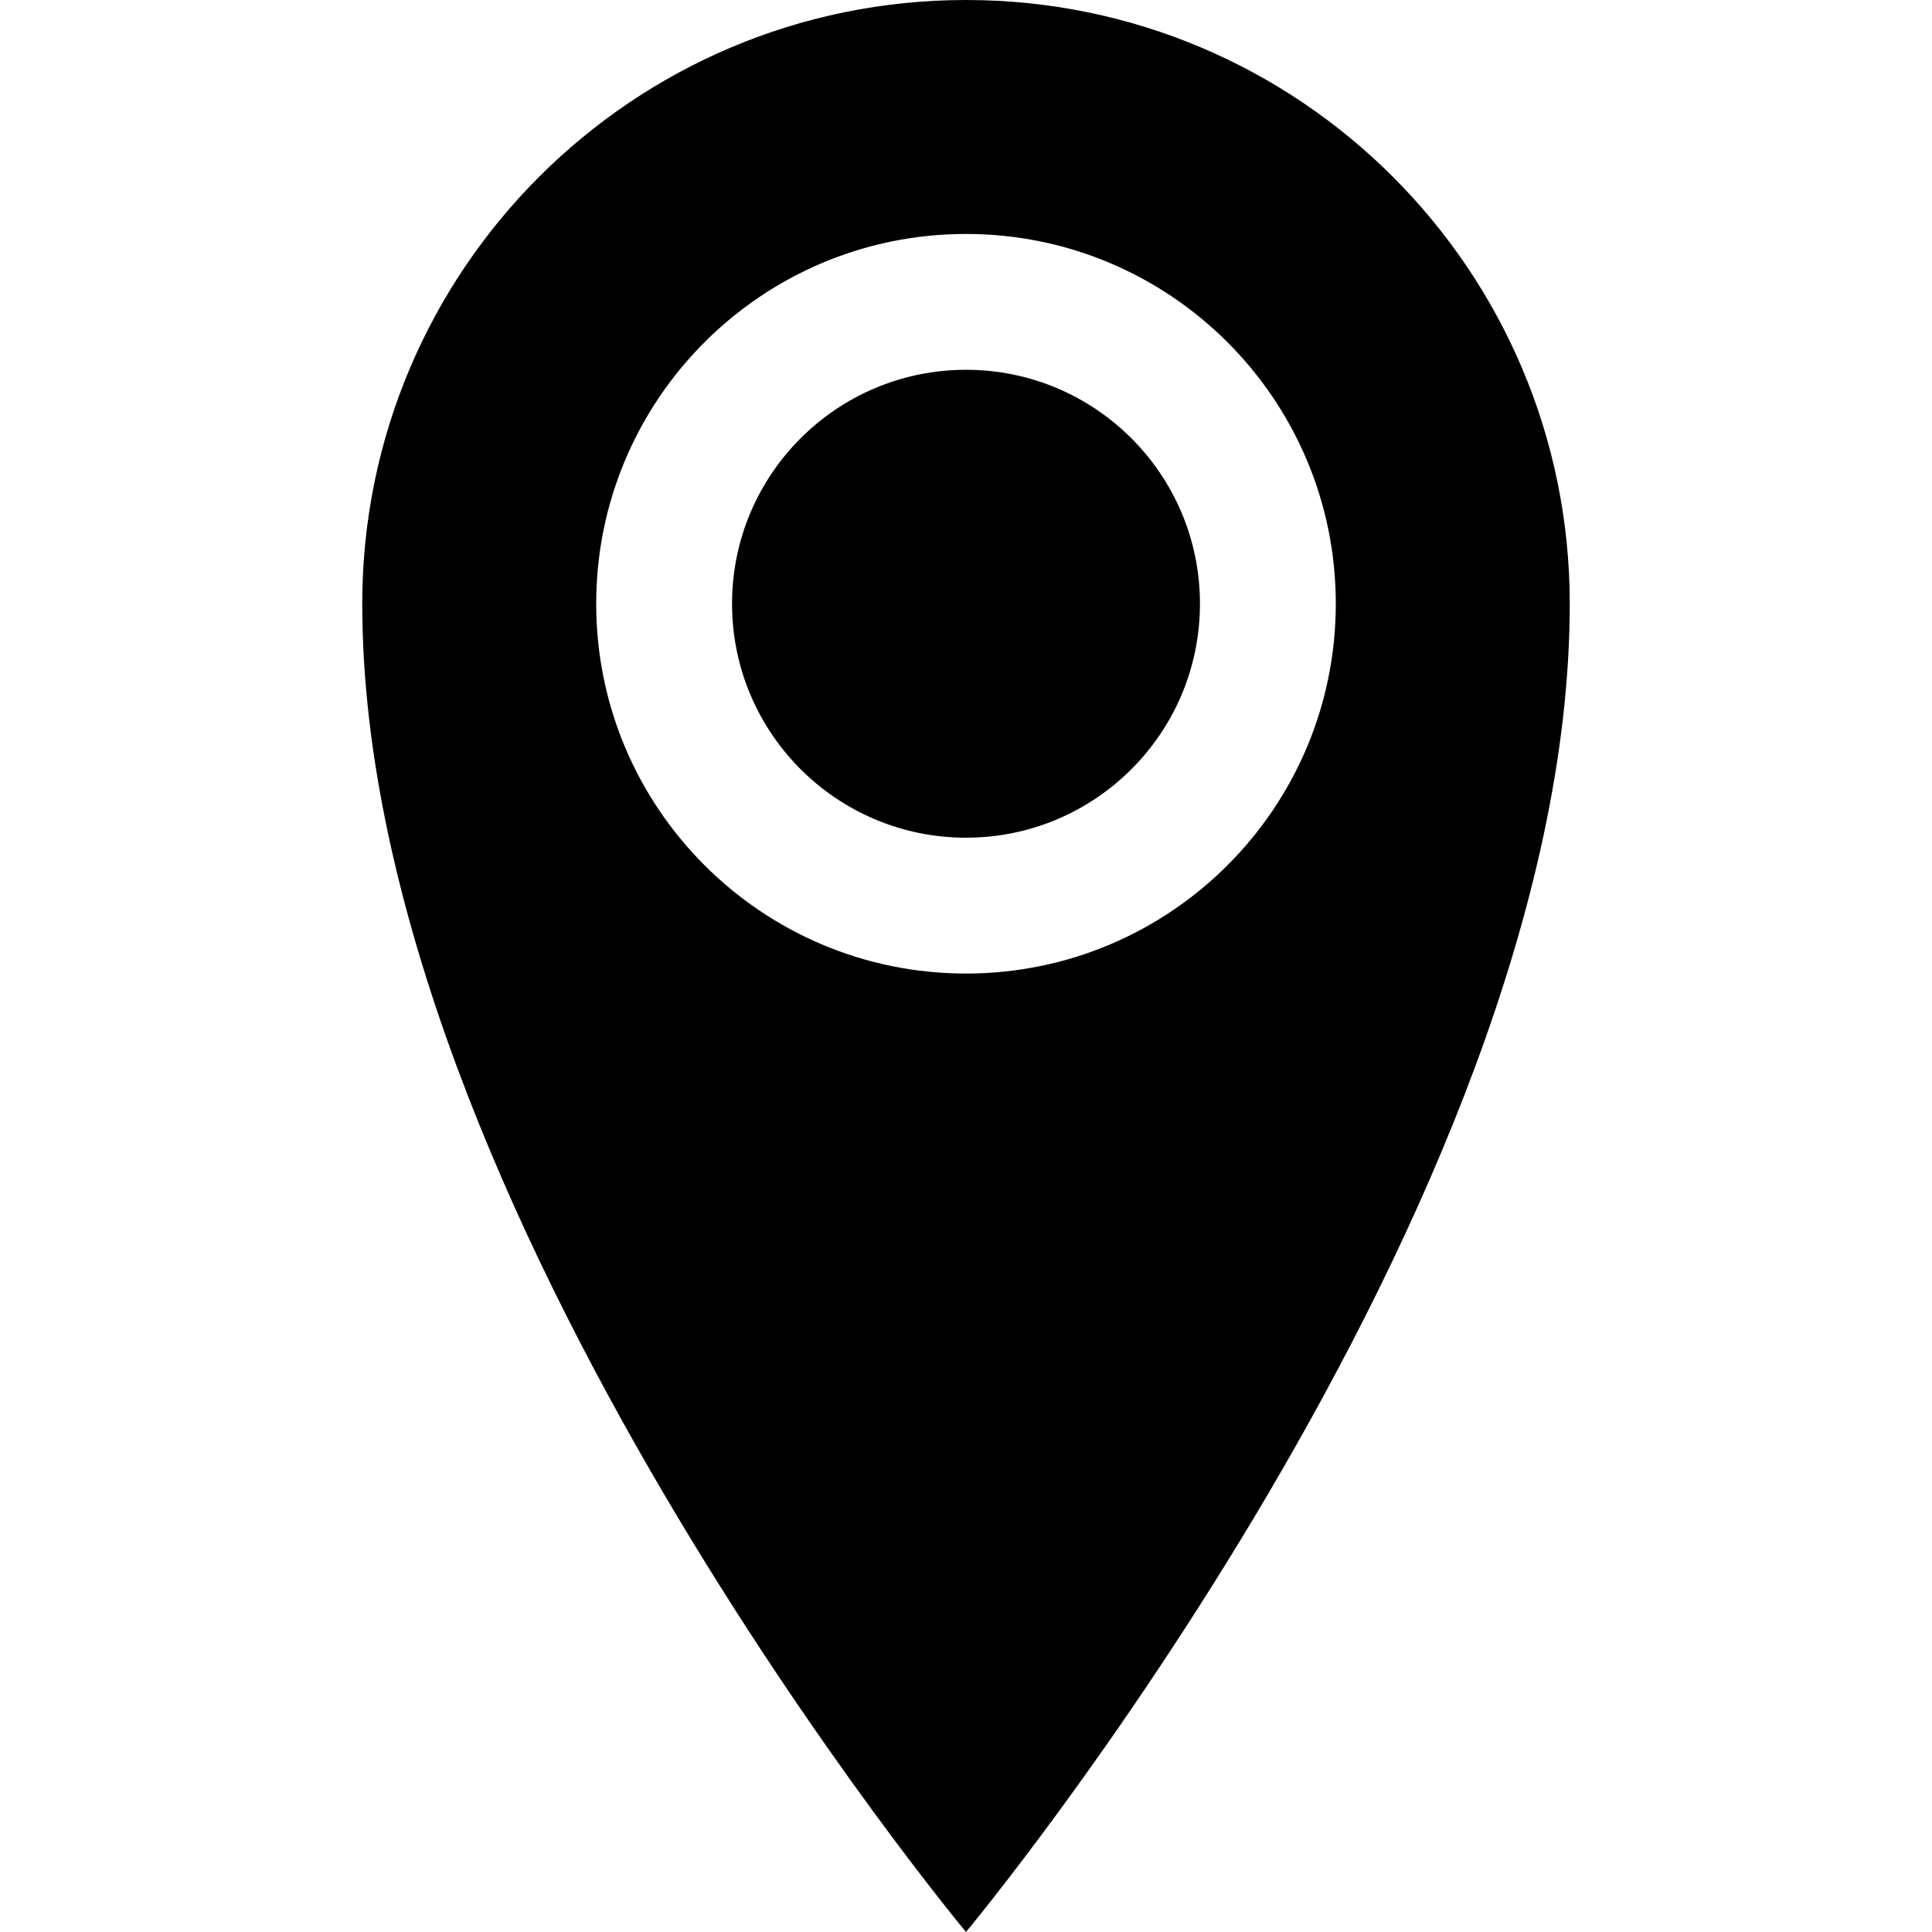
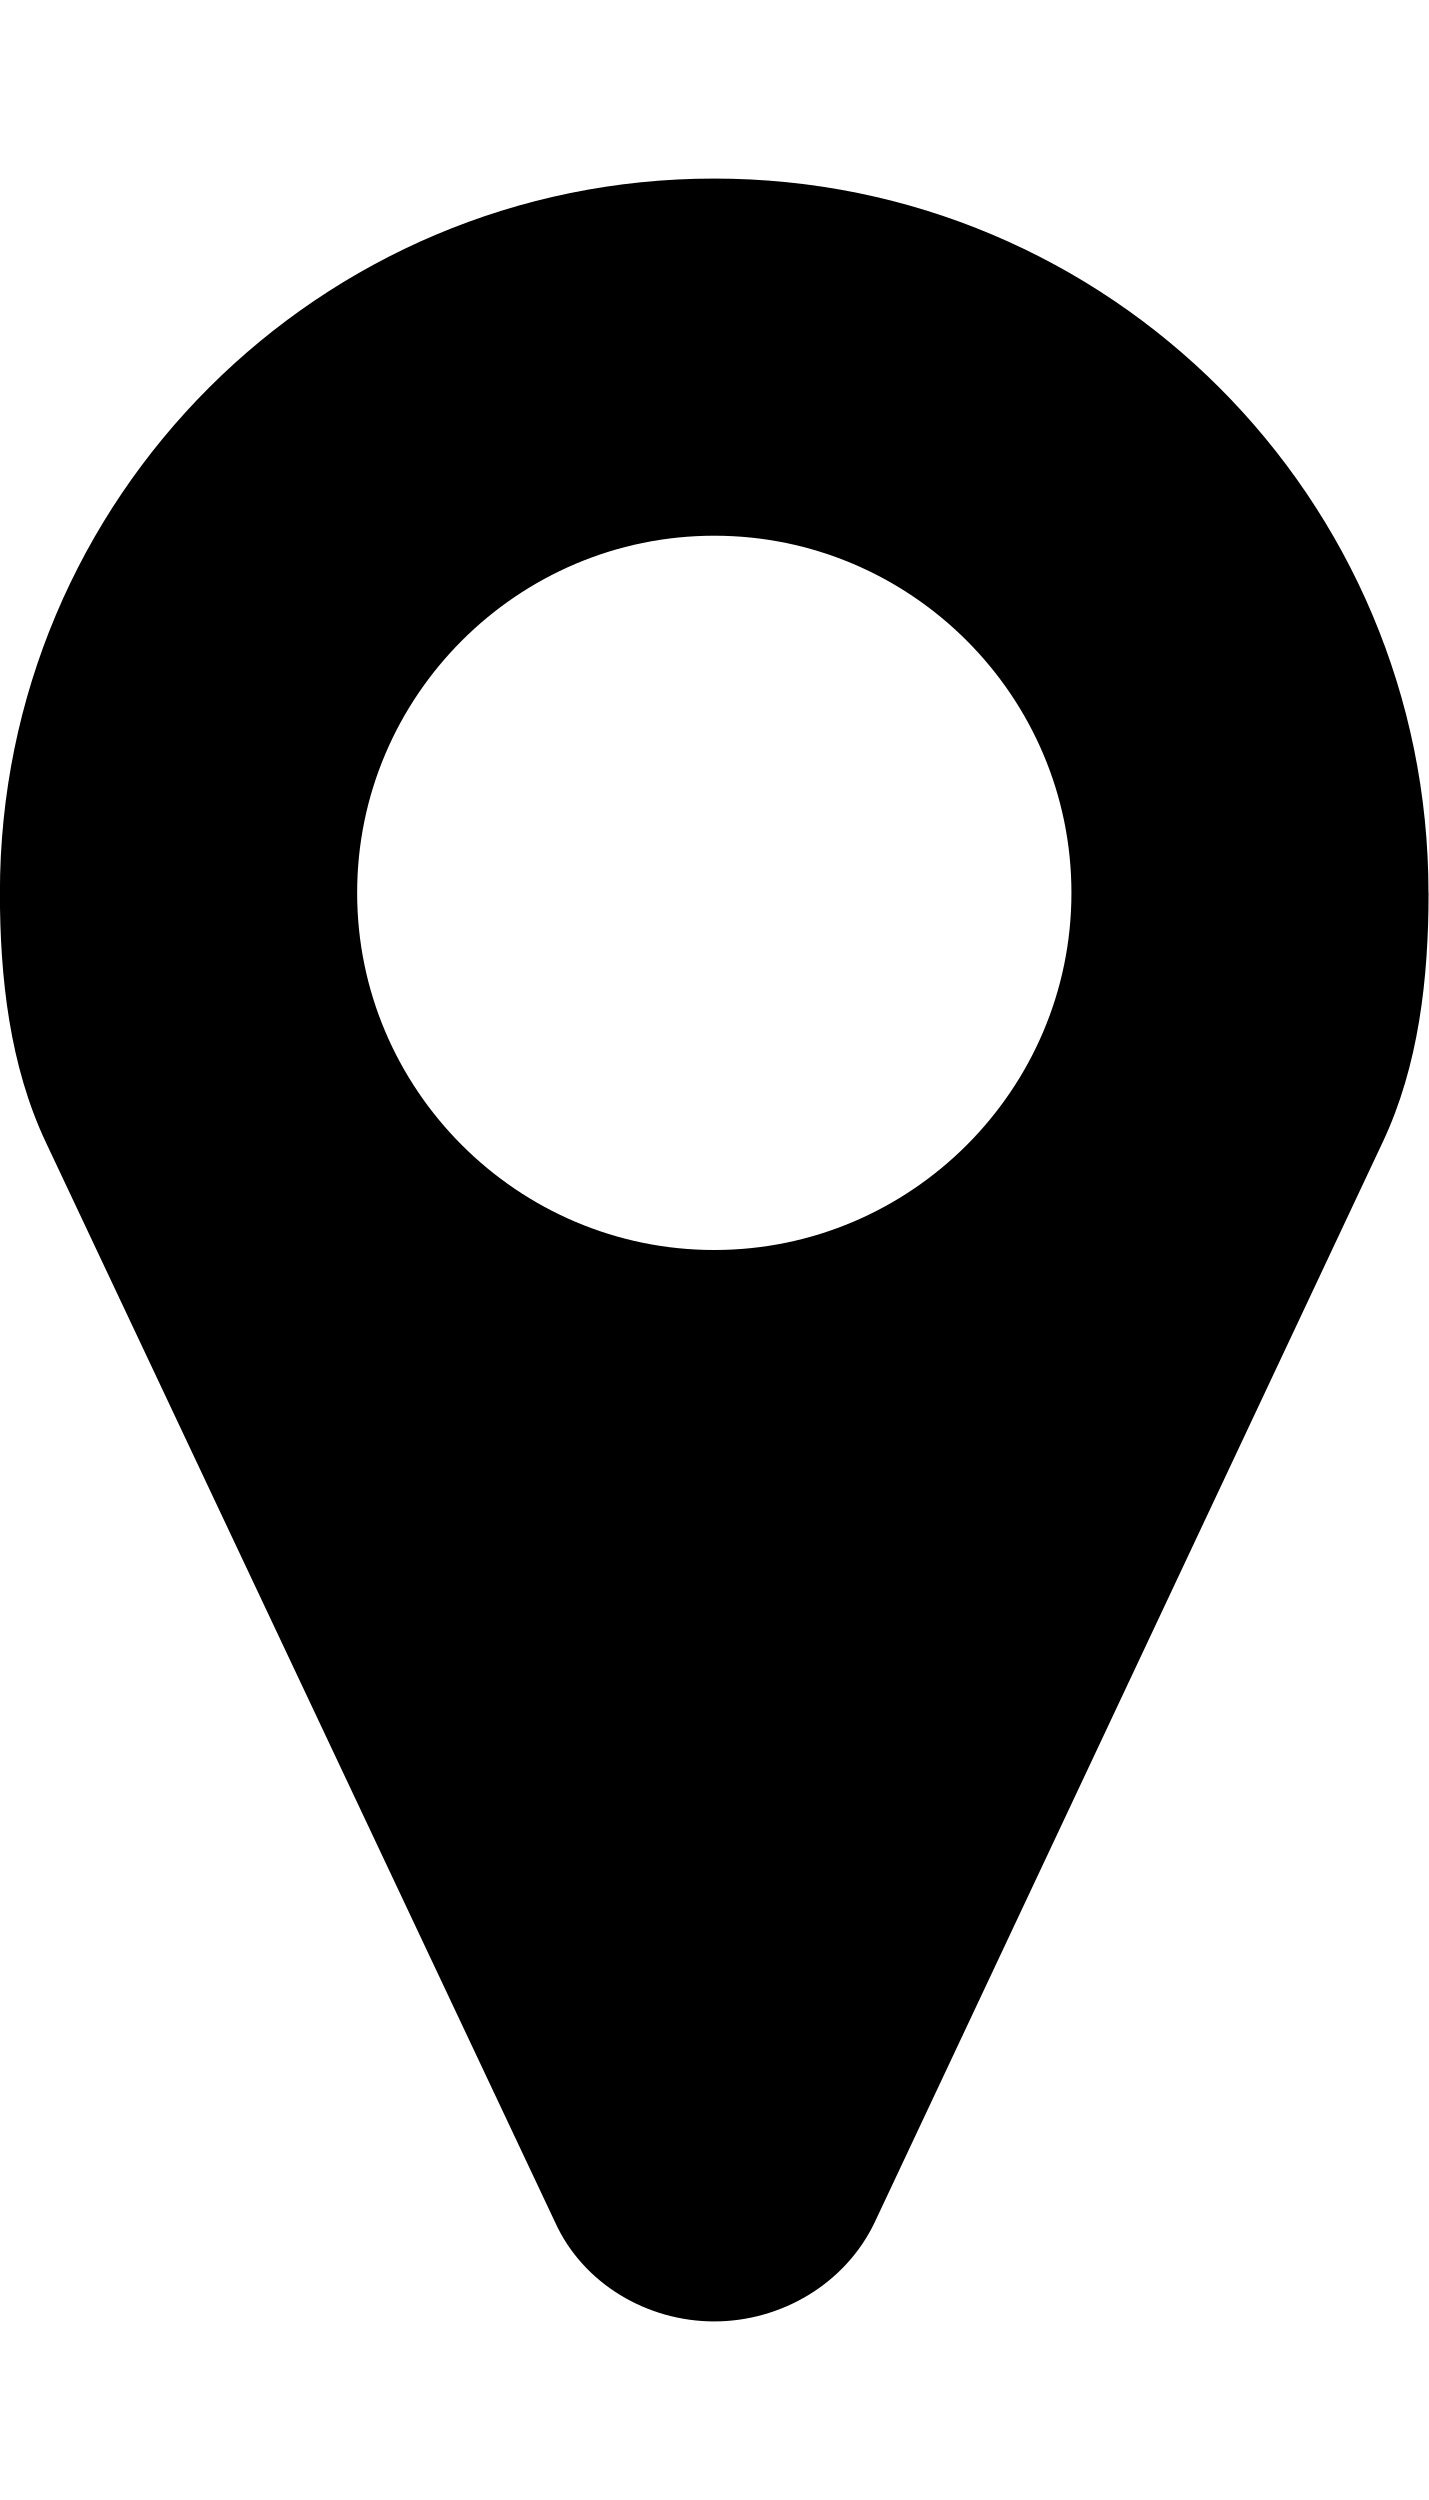
- <svg xmlns="http://www.w3.org/2000/svg" version="1.1" width="32" height="32" viewBox="0 0 32 32">
-   <path d="M16 0c-5.523 0-10 4.477-10 10 0 10 10 22 10 22s10-12 10-22c0-5.523-4.477-10-10-10zM16 16.125c-3.383 0-6.125-2.742-6.125-6.125s2.742-6.125 6.125-6.125 6.125 2.742 6.125 6.125-2.742 6.125-6.125 6.125zM12.125 10c0-2.14 1.735-3.875 3.875-3.875s3.875 1.735 3.875 3.875c0 2.14-1.735 3.875-3.875 3.875s-3.875-1.735-3.875-3.875z" />
+ <svg xmlns="http://www.w3.org/2000/svg" version="1.1" width="16" height="28" viewBox="0 0 16 28">
+   <path d="M12 10c0-2.203-1.797-4-4-4s-4 1.797-4 4 1.797 4 4 4 4-1.797 4-4zM16 10c0 0.953-0.109 1.937-0.516 2.797l-5.688 12.094c-0.328 0.688-1.047 1.109-1.797 1.109s-1.469-0.422-1.781-1.109l-5.703-12.094c-0.406-0.859-0.516-1.844-0.516-2.797 0-4.422 3.578-8 8-8s8 3.578 8 8z" />
</svg>
